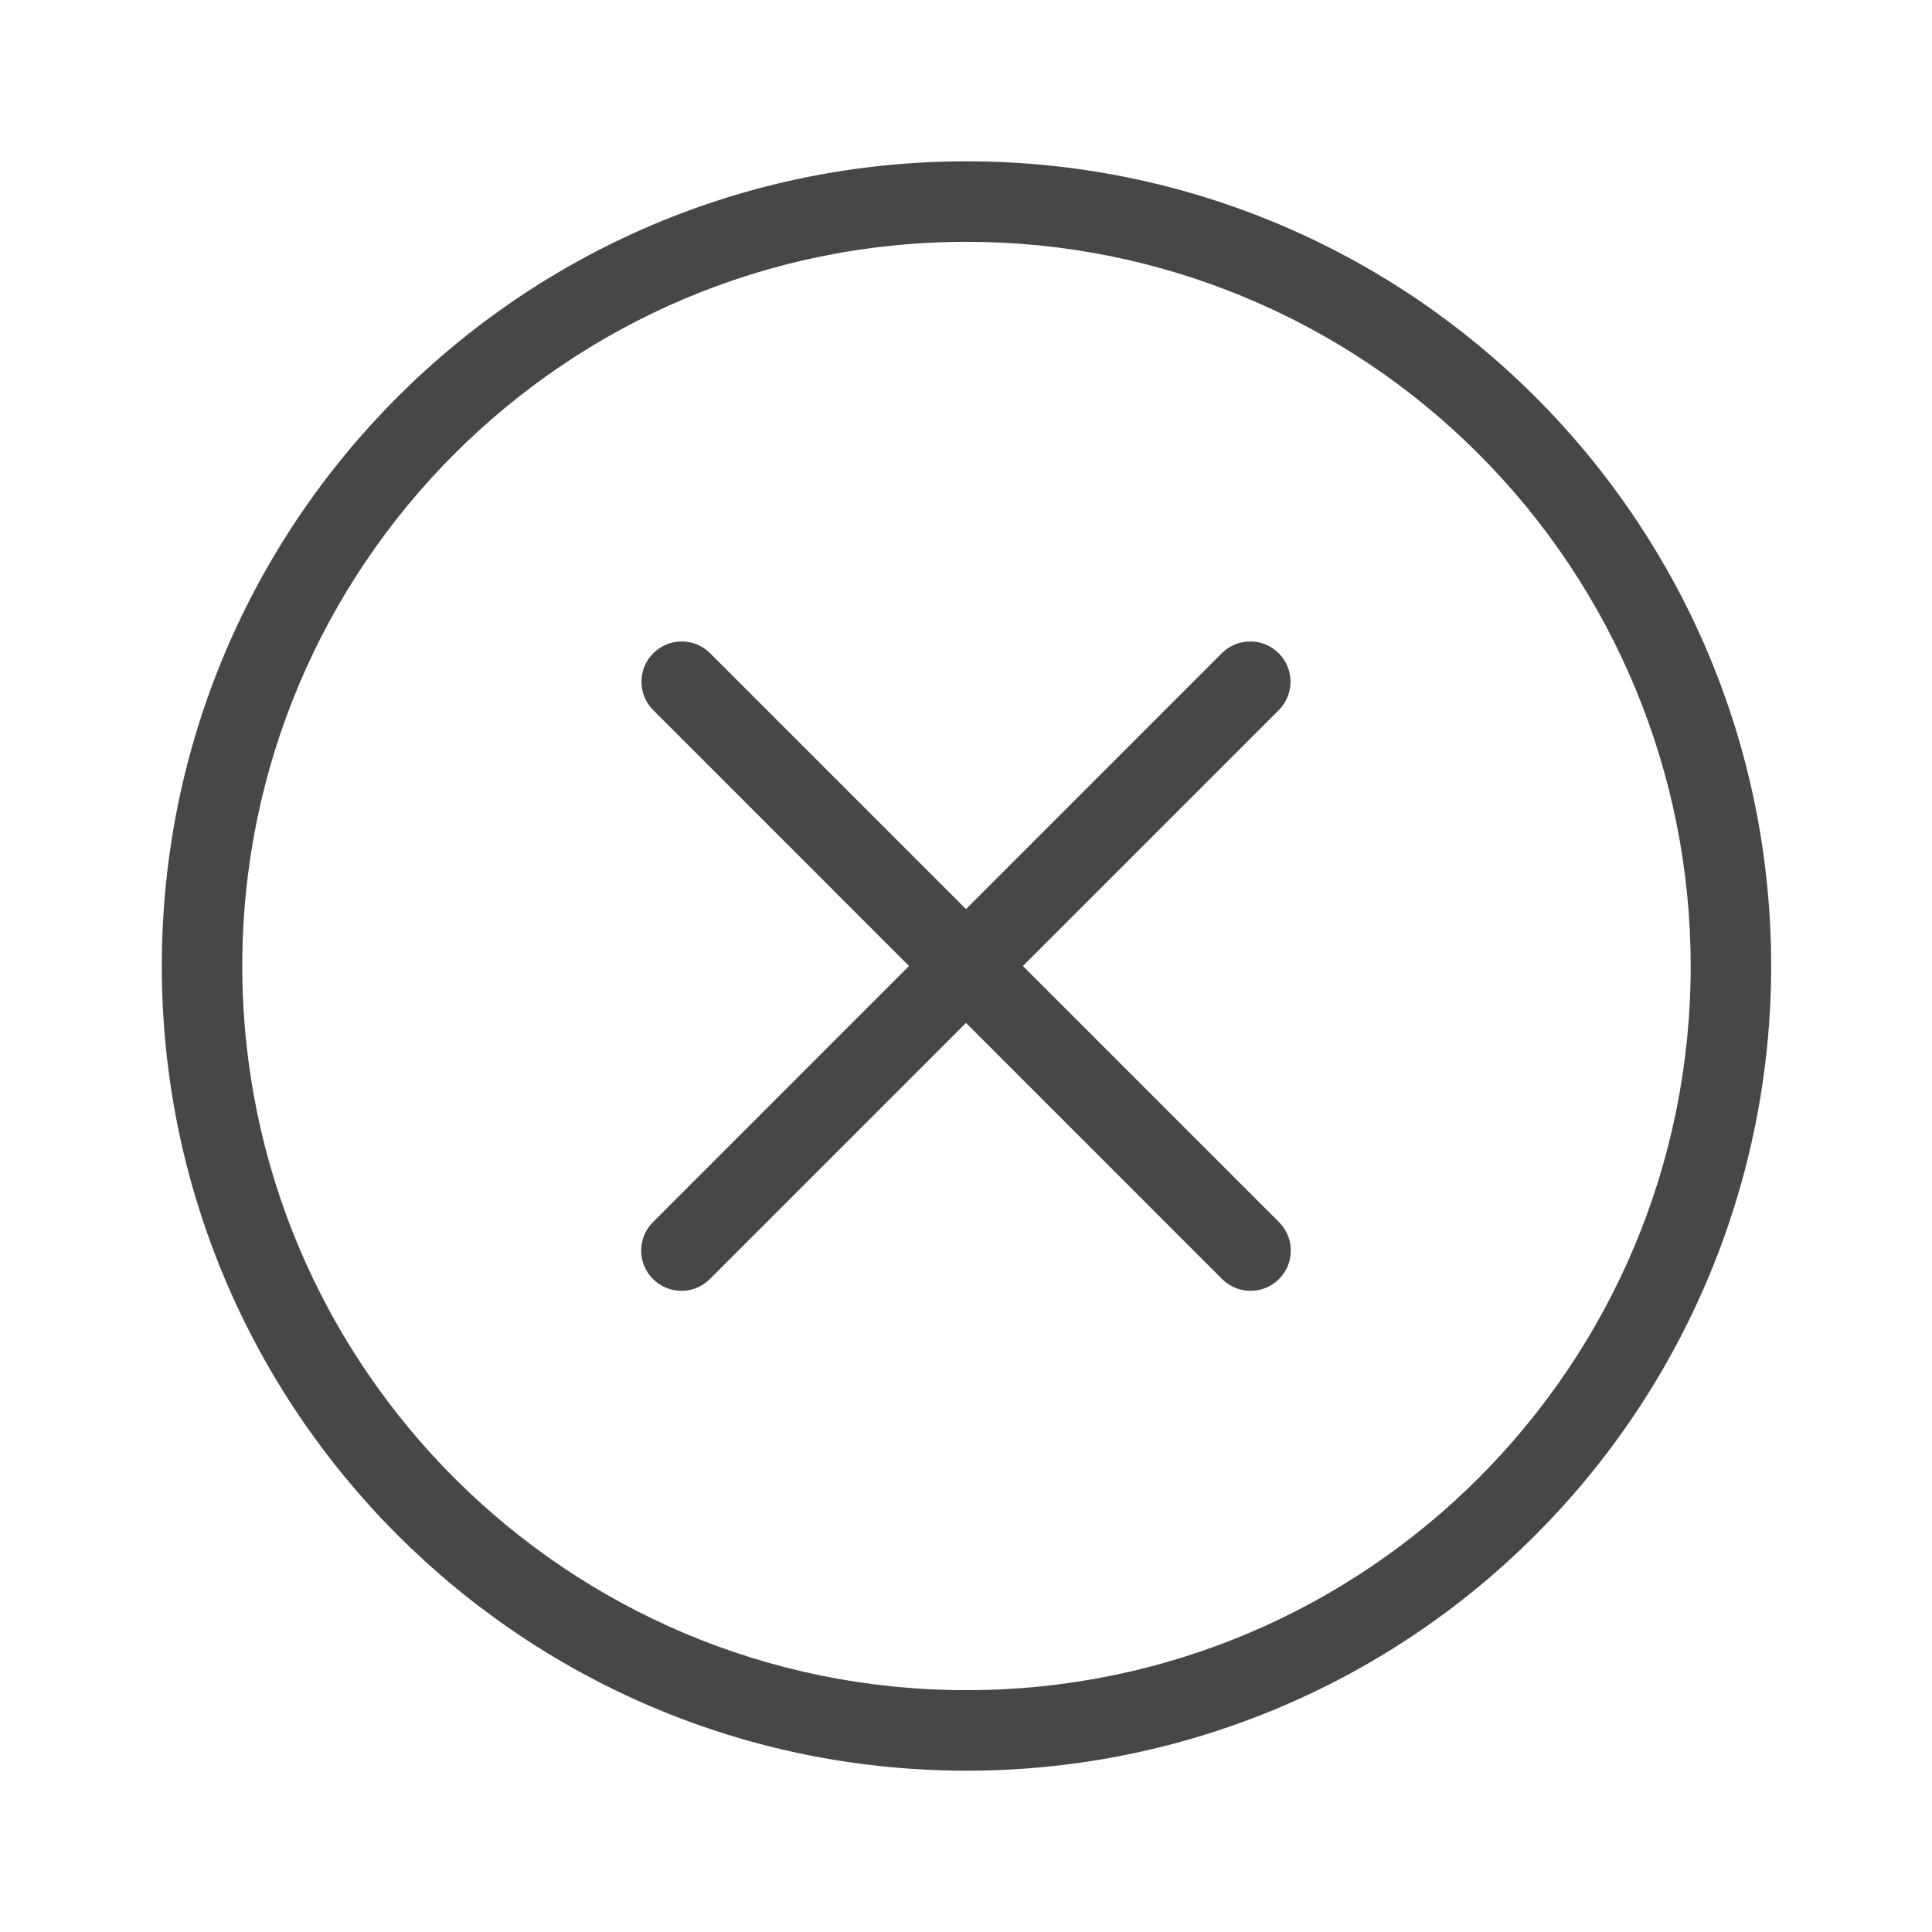
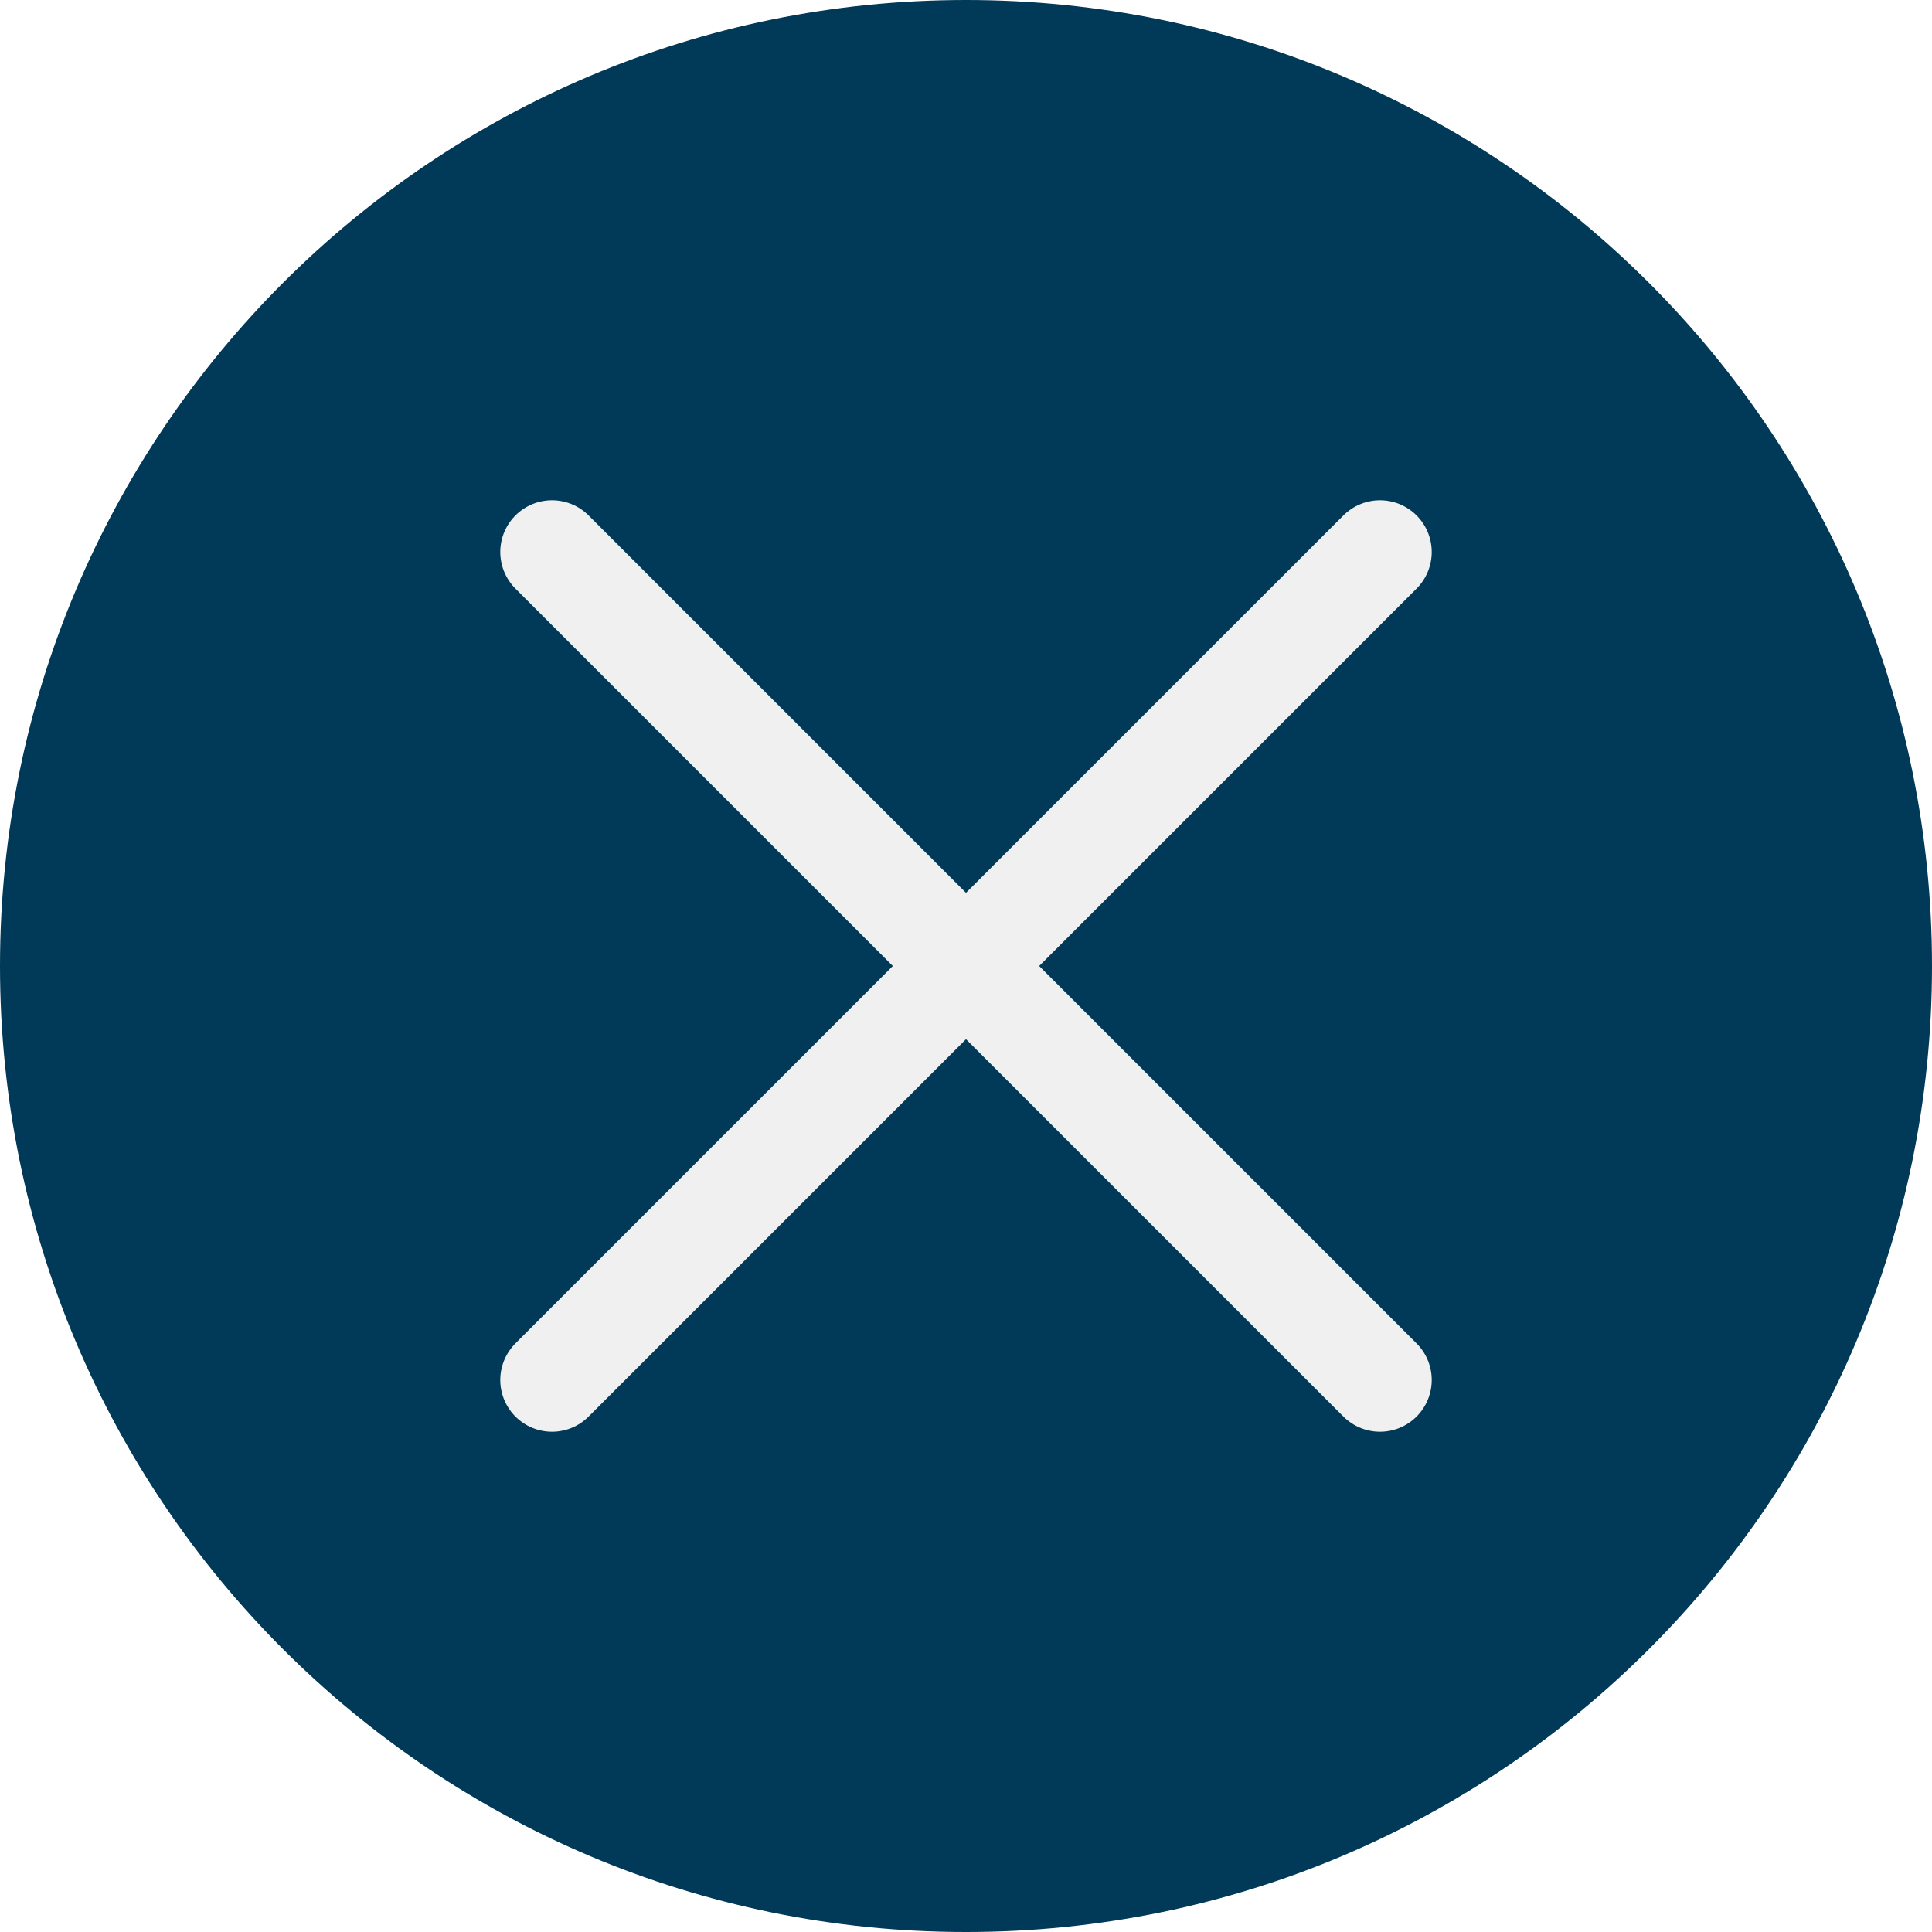
- <svg xmlns="http://www.w3.org/2000/svg" width="40" height="40" viewBox="0 0 40 40" fill="none">
-   <path d="M20.02 3.34C10.819 3.334 3.355 10.789 3.35 19.99C3.344 29.191 10.799 36.655 20 36.66C24.42 36.667 28.662 34.913 31.785 31.785C34.91 28.663 36.667 24.427 36.67 20.01C36.675 10.809 29.221 3.345 20.02 3.34ZM20.02 34.993C11.739 34.999 5.022 28.291 5.016 20.01C5.011 11.729 11.719 5.012 20 5.007C23.978 4.999 27.796 6.578 30.607 9.393C33.419 12.203 35.001 16.014 35.004 19.99C35.009 28.27 28.301 34.988 20.02 34.993ZM21.178 20L26.481 14.697C26.798 14.373 26.798 13.855 26.481 13.531C26.159 13.202 25.631 13.197 25.302 13.519L20 18.822L14.697 13.519C14.373 13.201 13.855 13.201 13.531 13.519C13.202 13.841 13.197 14.369 13.519 14.697L18.821 20L13.519 25.303C13.362 25.459 13.275 25.671 13.275 25.892C13.275 26.352 13.648 26.725 14.108 26.725C14.329 26.726 14.541 26.638 14.697 26.481L20 21.178L25.302 26.481C25.459 26.638 25.671 26.726 25.892 26.725C26.113 26.725 26.325 26.637 26.481 26.481C26.806 26.156 26.806 25.628 26.481 25.303L21.178 20Z" fill="#474747" />
+ <svg xmlns="http://www.w3.org/2000/svg" width="32" height="32" viewBox="0 0 32 32" fill="none">
+   <rect width="32" height="32" rx="16" fill="#013958" />
+   <path d="M22.857 9.143L9.143 22.857M9.143 9.143L22.857 22.857" stroke="#F0F0F0" stroke-width="1.714" stroke-linecap="round" stroke-linejoin="round" />
</svg>
